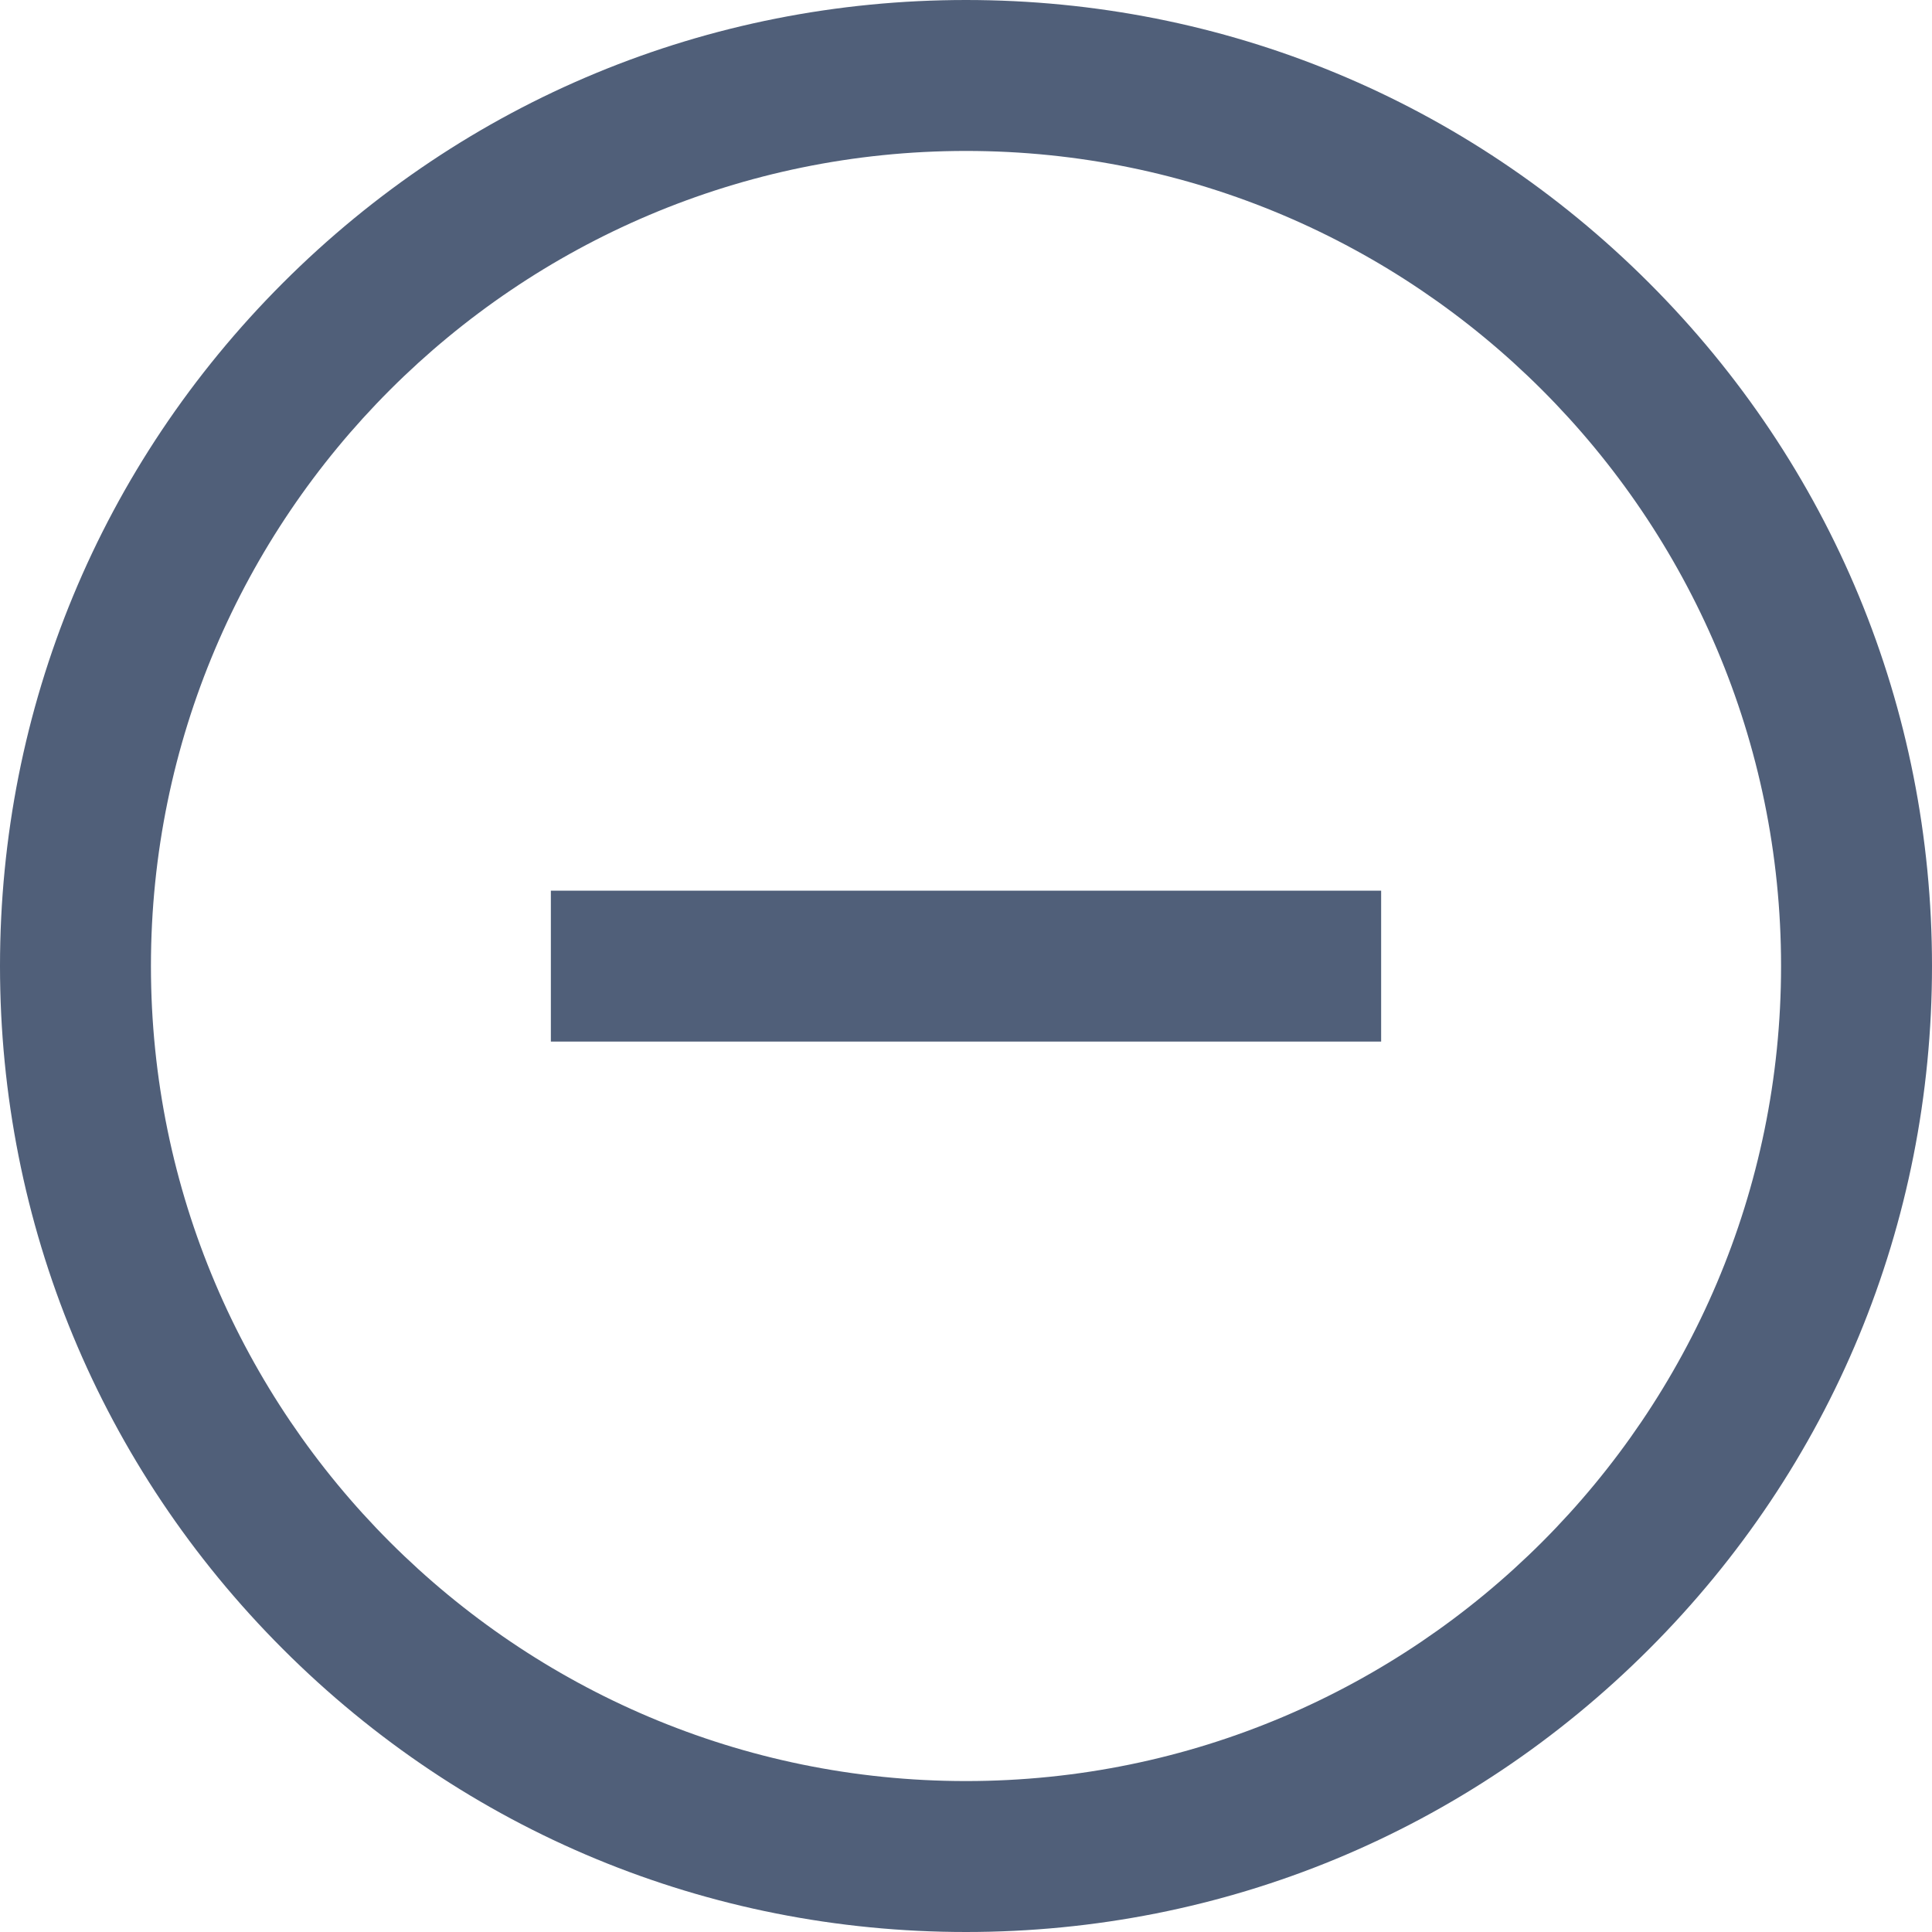
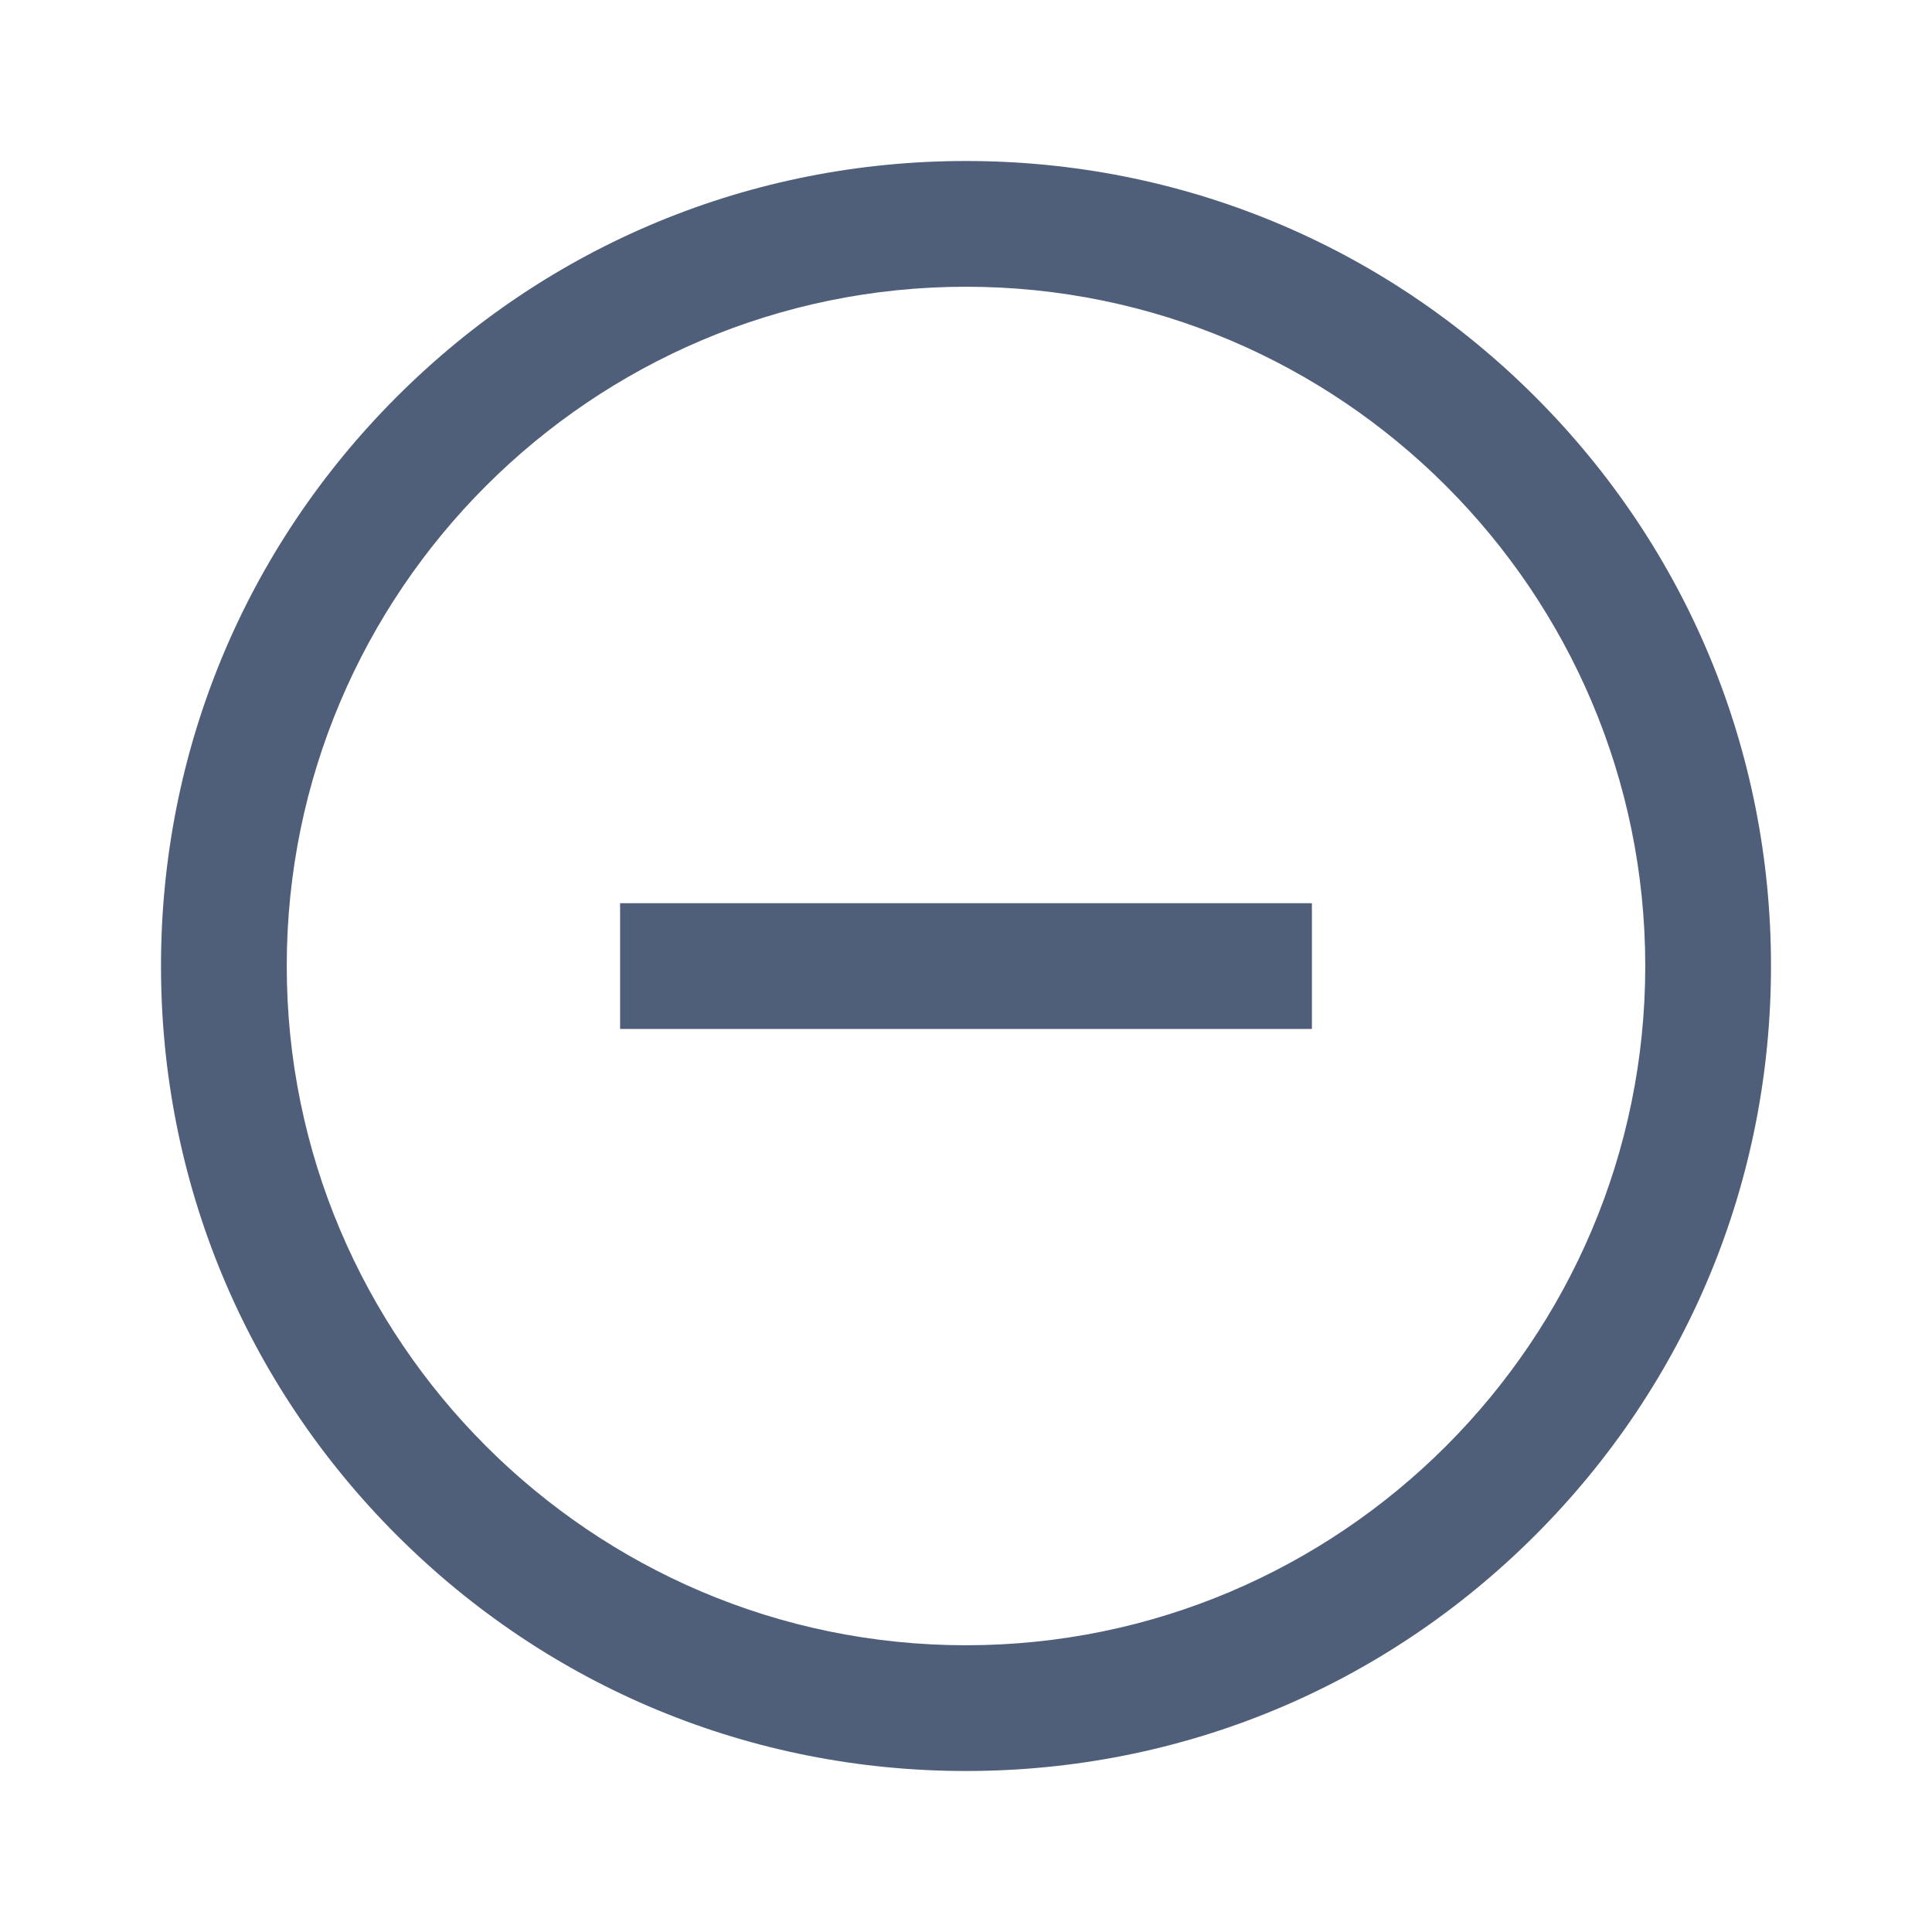
- <svg xmlns="http://www.w3.org/2000/svg" width="16" height="16" viewBox="0 0 16 16" fill="none">
-   <path d="M8 0C10.137 0 12.146 0.832 13.657 2.343C15.168 3.854 16 5.863 16 8C16 10.137 15.168 12.146 13.657 13.657C12.146 15.168 10.137 16 8 16C5.863 16 3.854 15.168 2.343 13.657C0.832 12.146 0 10.137 0 8C0 5.863 0.832 3.854 2.343 2.343C3.854 0.832 5.863 0 8 0ZM8 14.75C11.722 14.75 14.75 11.722 14.75 8C14.75 4.278 11.722 1.25 8 1.25C4.278 1.25 1.25 4.278 1.25 8C1.25 11.722 4.278 14.75 8 14.75ZM4.562 8.626H11.438V7.376H4.562V8.626Z" fill="#505F79" />
+ <svg xmlns="http://www.w3.org/2000/svg" width="24" height="24" viewBox="0 0 24 24" fill="none">
+   <path d="M12 2C14.671 2 17.182 3.04 19.071 4.929C20.96 6.818 22 9.329 22 12C22 14.671 20.96 17.182 19.071 19.071C17.182 20.96 14.671 22 12 22C9.329 22 6.818 20.96 4.929 19.071C3.04 17.182 2 14.671 2 12C2 9.329 3.04 6.818 4.929 4.929C6.818 3.04 9.329 2 12 2ZM12 20.438C16.652 20.438 20.438 16.652 20.438 12C20.438 7.348 16.652 3.562 12 3.562C7.348 3.562 3.562 7.348 3.562 12C3.562 16.652 7.348 20.438 12 20.438ZM7.703 12.782H16.297V11.22H7.703V12.782Z" fill="#505F79" />
</svg>
